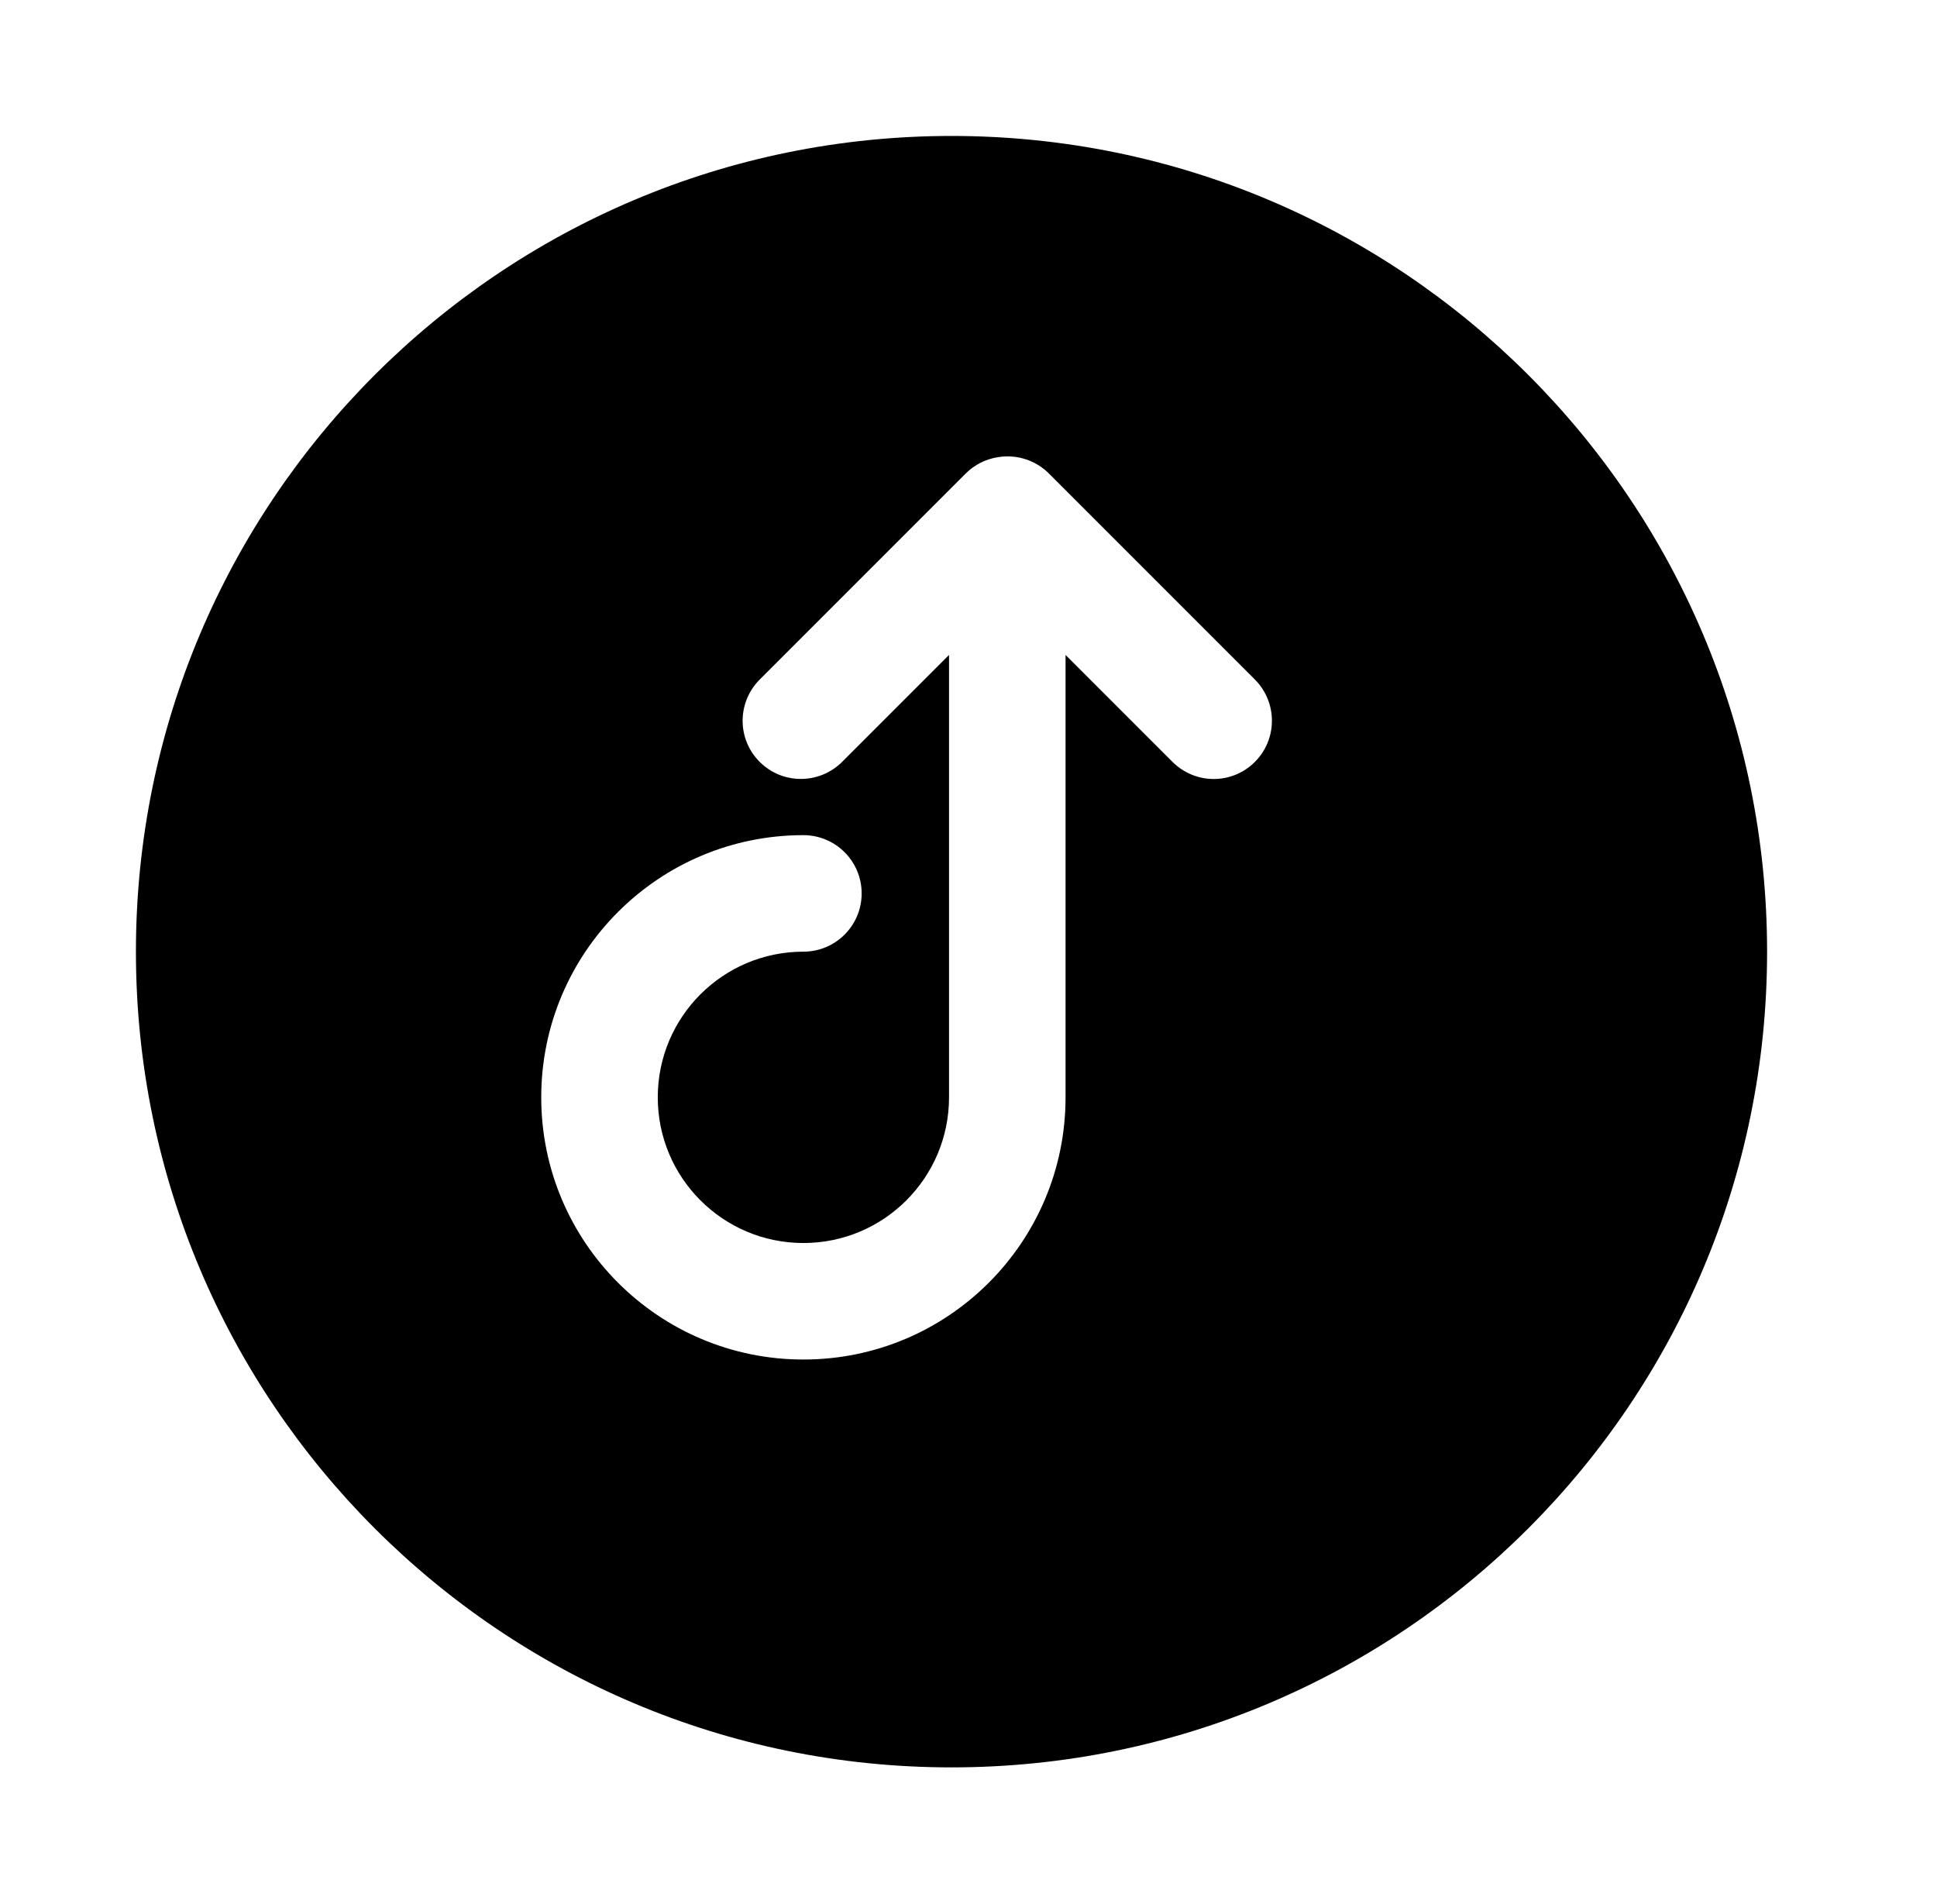
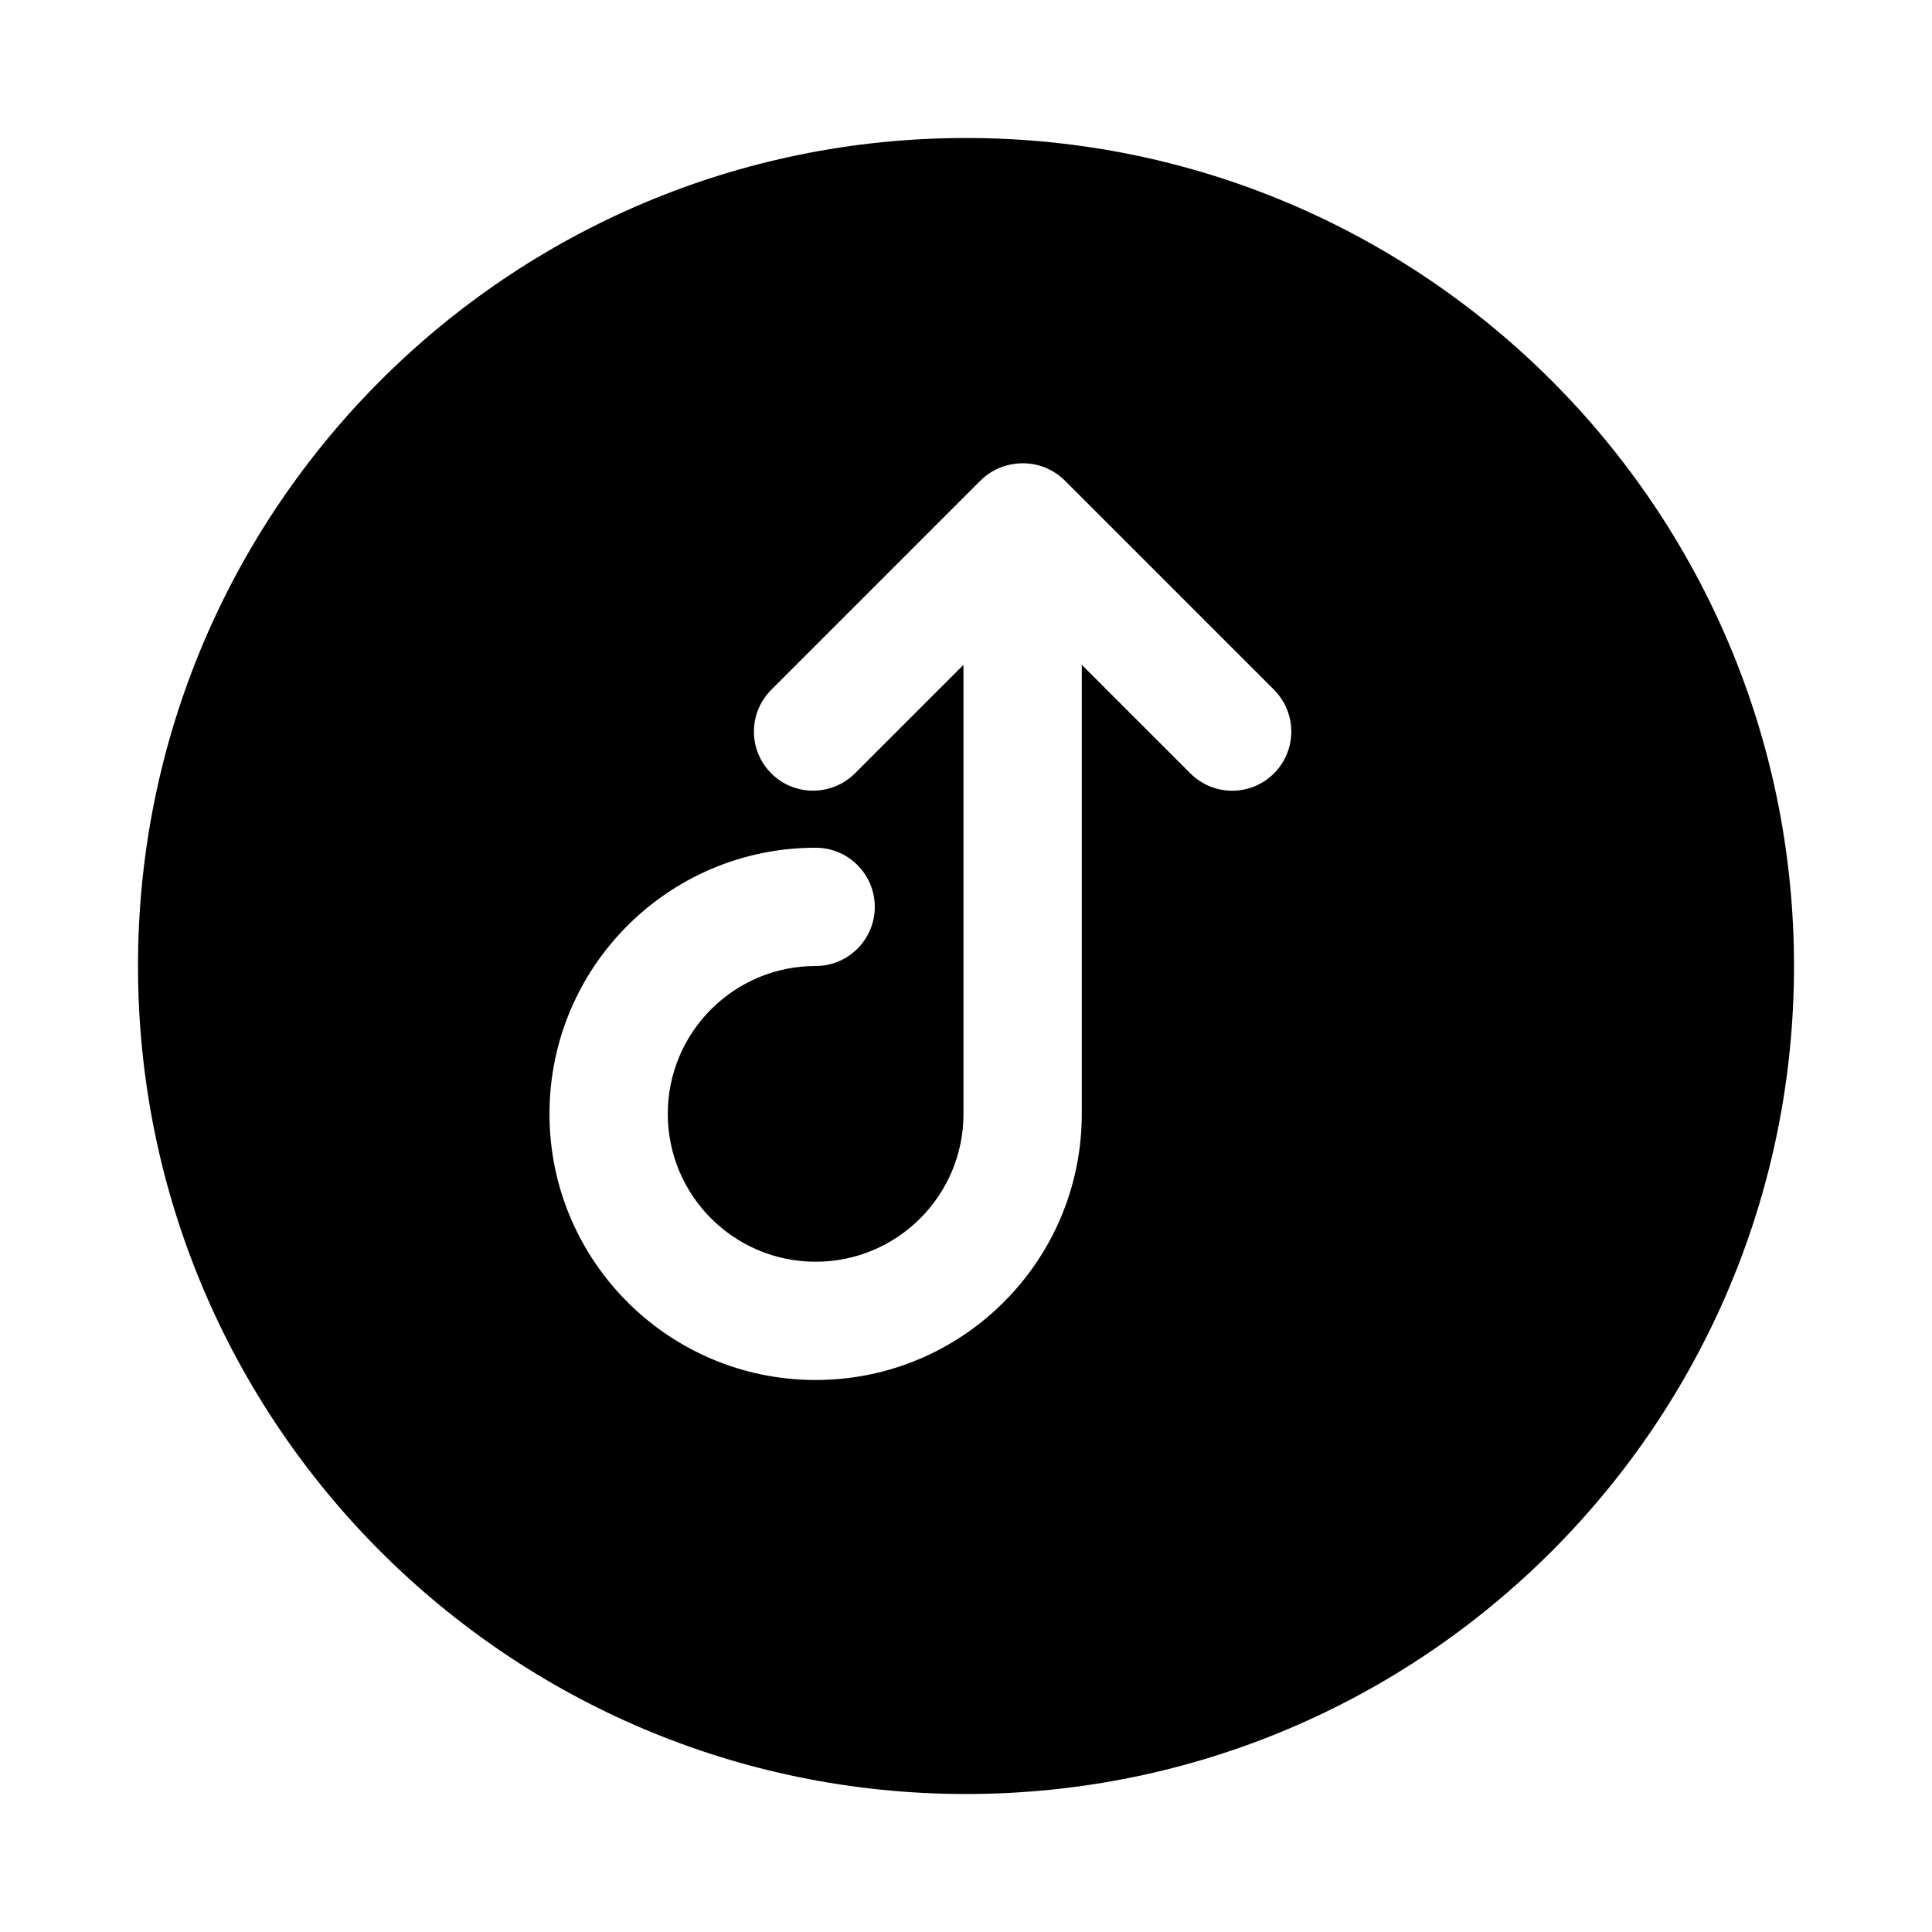
- <svg xmlns="http://www.w3.org/2000/svg" width="57" height="56" viewBox="0 0 57 56">
+ <svg xmlns="http://www.w3.org/2000/svg" width="56" height="56" viewBox="0 0 56 56">
  <path fill-rule="evenodd" d="M24,48 C10.745,48 0,37.255 0,24 C0,10.745 10.745,0 24,0 C37.255,0 48,10.745 48,24 C48,37.255 37.255,48 24,48 Z M27.356,28.286 L27.356,15.27 L30.499,18.413 C31.171,19.085 32.253,19.091 32.927,18.417 C33.597,17.747 33.596,16.661 32.924,15.989 L26.87,9.935 C26.521,9.586 26.06,9.416 25.603,9.429 C25.523,9.431 25.443,9.438 25.366,9.451 C25.018,9.505 24.682,9.666 24.414,9.935 L18.36,15.989 C17.688,16.66 17.682,17.743 18.356,18.417 C19.026,19.086 20.112,19.085 20.784,18.413 L23.927,15.27 L23.927,28.286 C23.927,30.653 22.009,32.572 19.642,32.572 C17.275,32.572 15.356,30.653 15.356,28.286 C15.356,25.919 17.275,24 19.642,24 C20.588,24 21.356,23.233 21.356,22.286 C21.356,21.339 20.588,20.572 19.642,20.572 C15.381,20.572 11.927,24.026 11.927,28.286 C11.927,32.546 15.381,36 19.642,36 C23.902,36 27.356,32.546 27.356,28.286 L27.356,28.286 Z" transform="translate(4 4)" />
</svg>
